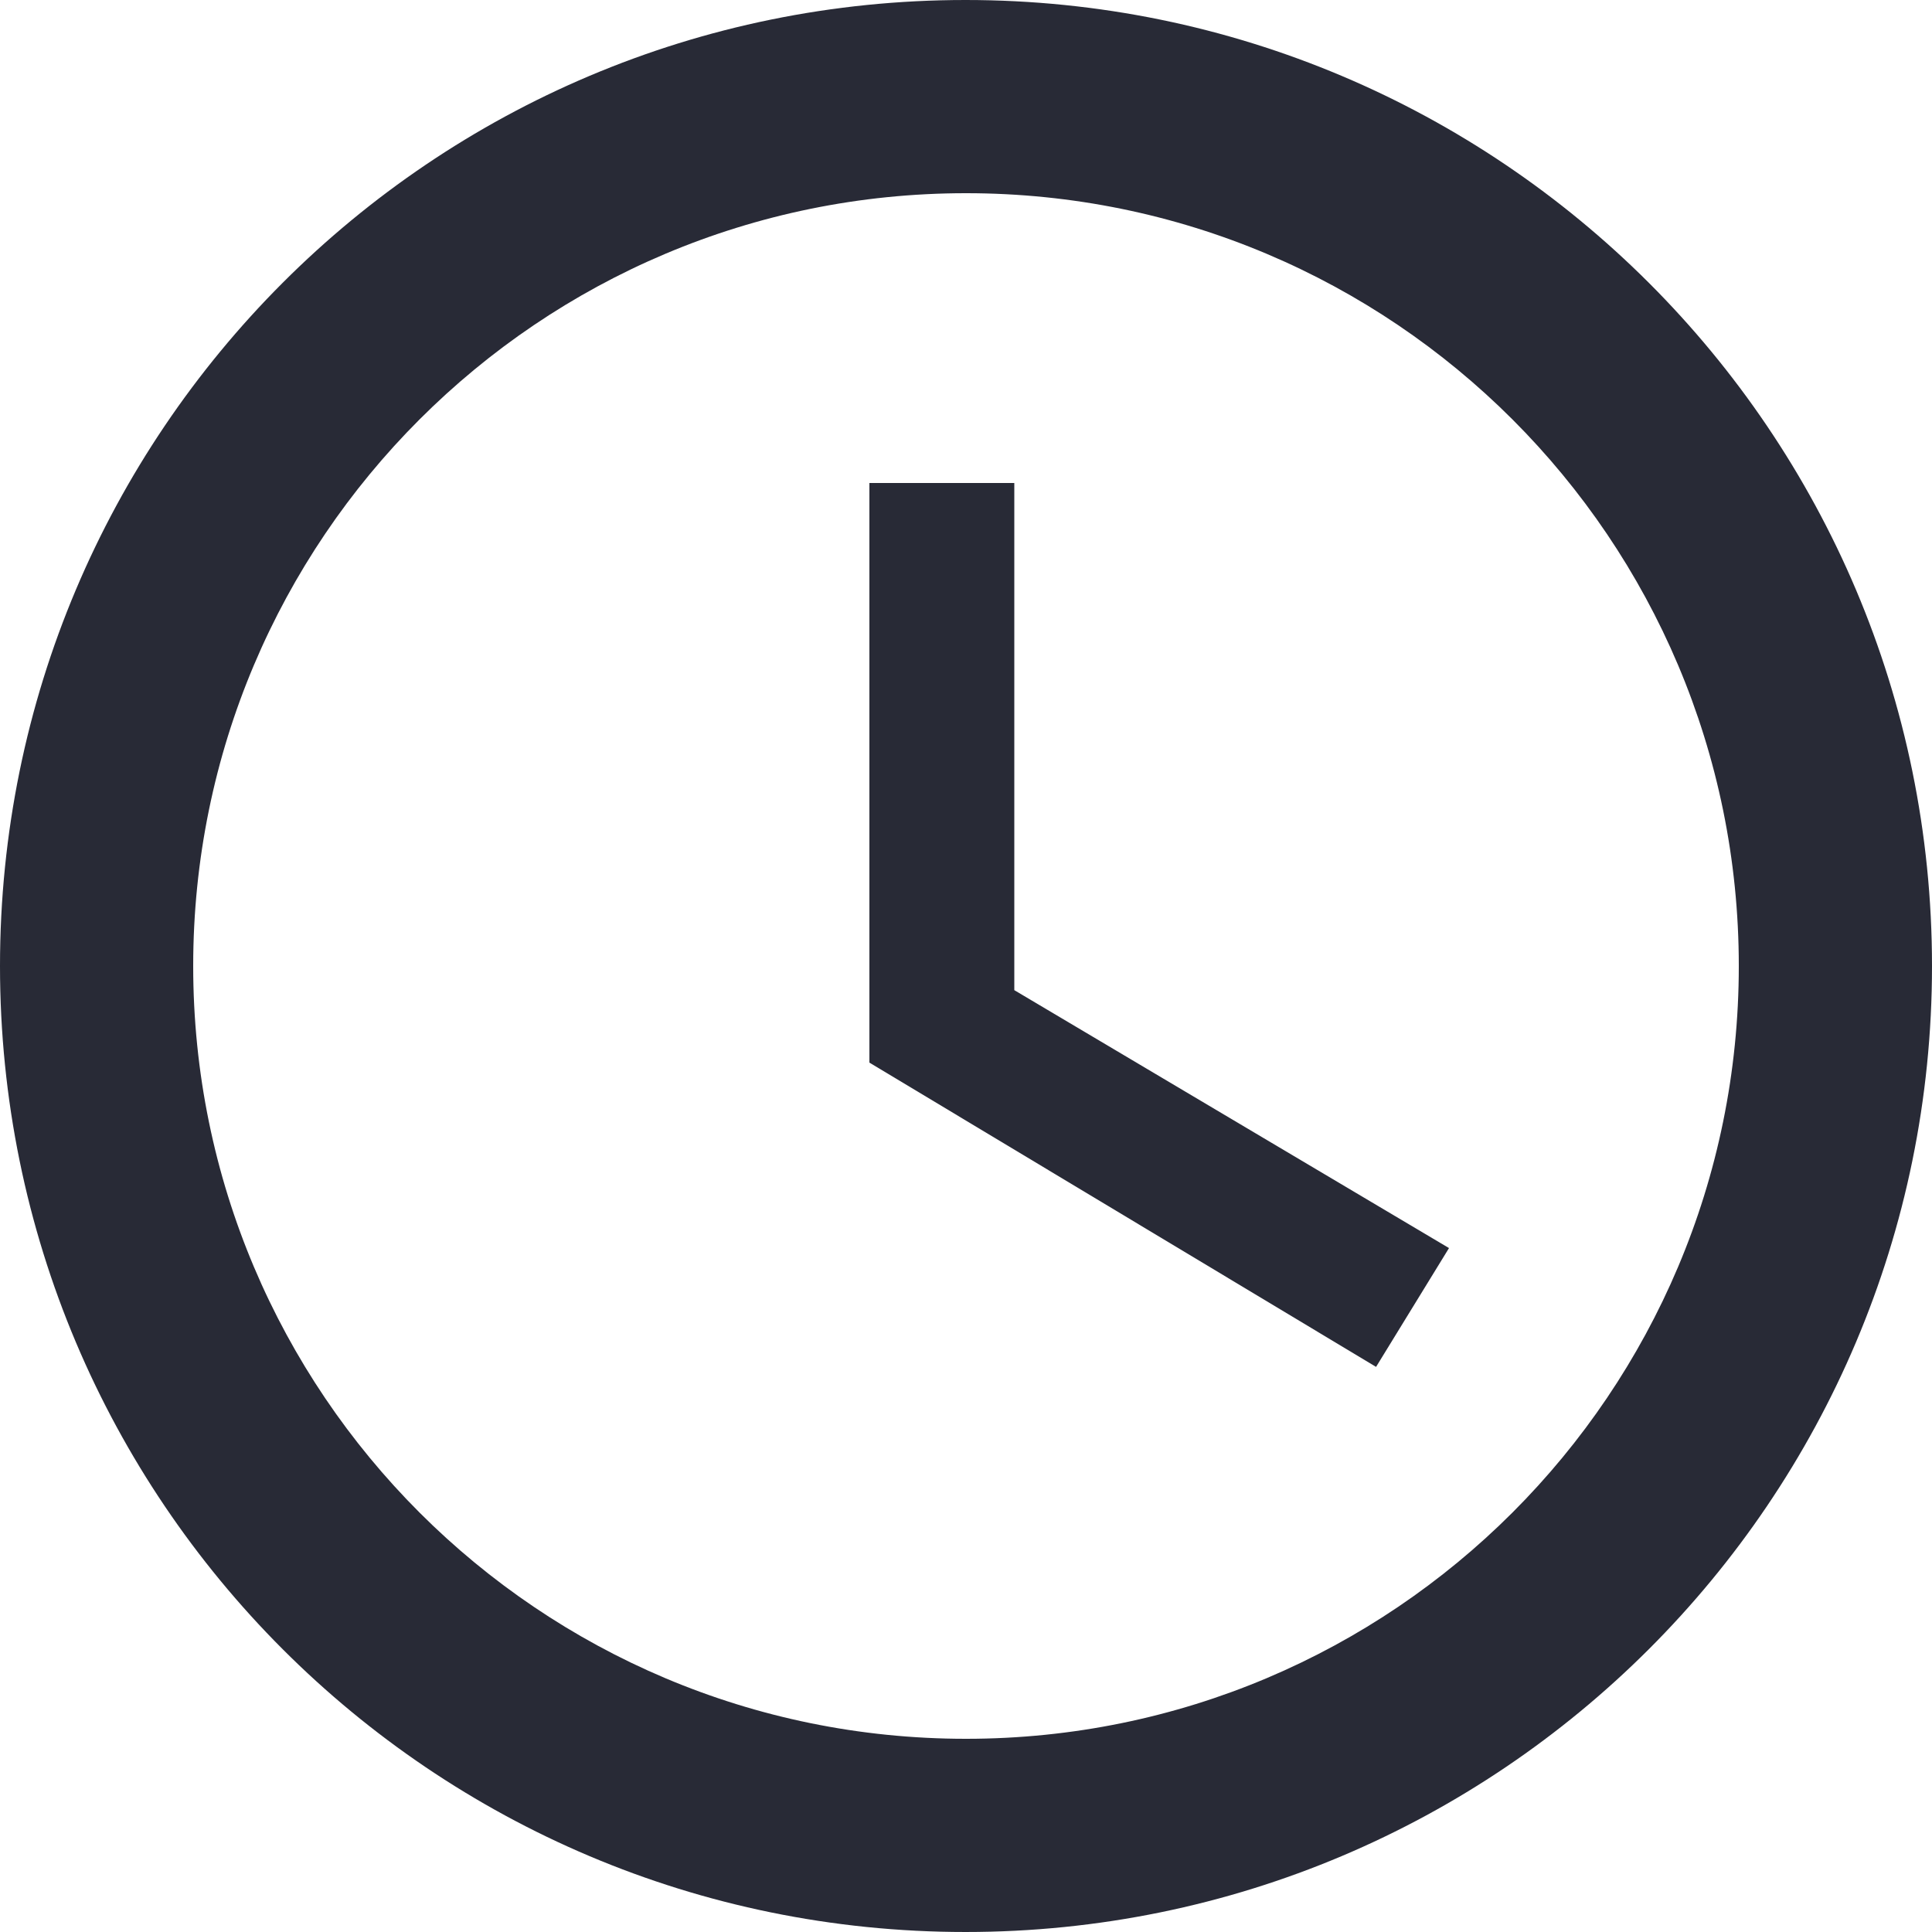
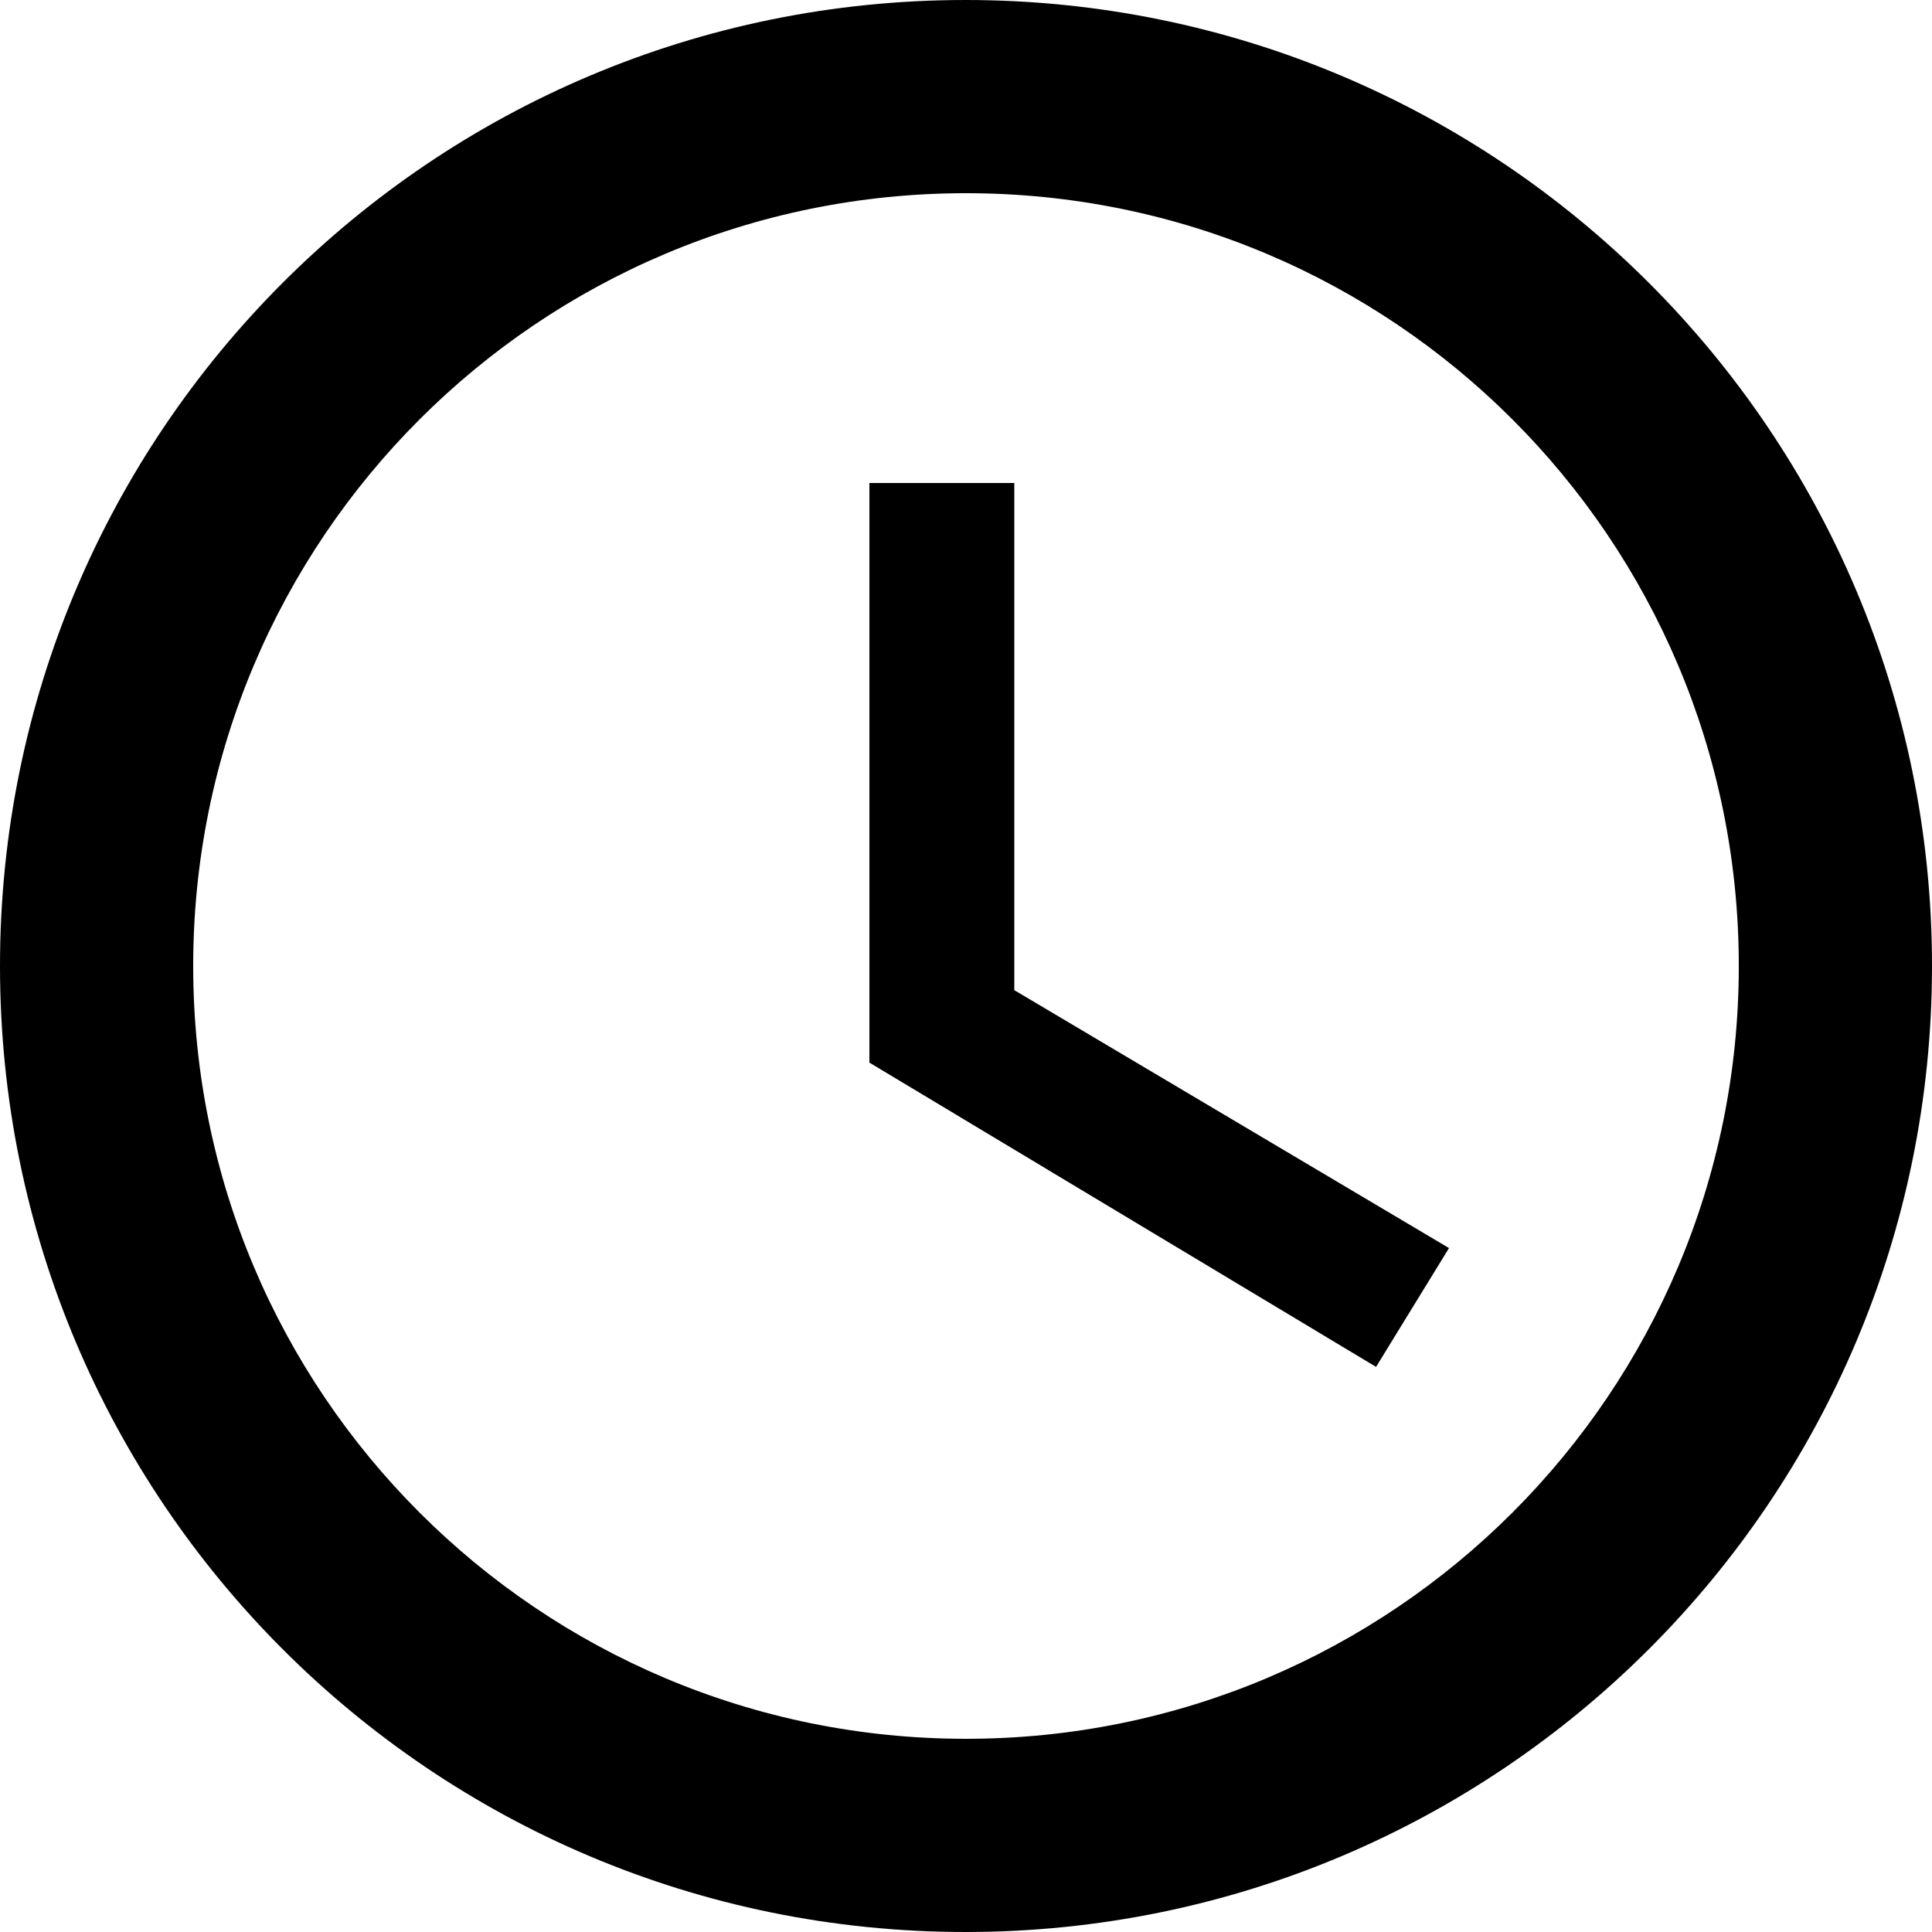
<svg xmlns="http://www.w3.org/2000/svg" version="1.1" width="512" height="512" x="0" y="0" viewBox="0 0 426.667 426.667" style="enable-background:new 0 0 512 512" xml:space="preserve" class="">
  <g>
-     <path d="M213.227,0C95.36,0,0,95.467,0,213.333s95.36,213.333,213.227,213.333s213.44-95.467,213.44-213.333S331.093,0,213.227,0z   M213.333,384c-94.293,0-170.667-76.373-170.667-170.667S119.04,42.667,213.333,42.667S384,119.04,384,213.333  S307.627,384,213.333,384z" fill="#282a36" data-original="#000000" style="" class="" />
-     <path d="M224,106.667h-32v128l111.893,67.2L320,275.627l-96-56.96V106.667z" fill="#282a36" data-original="#000000" style="" class="" />
+     <path d="M213.227,0C95.36,0,0,95.467,0,213.333s95.36,213.333,213.227,213.333s213.44-95.467,213.44-213.333S331.093,0,213.227,0z   M213.333,384c-94.293,0-170.667-76.373-170.667-170.667S119.04,42.667,213.333,42.667S384,119.04,384,213.333  S307.627,384,213.333,384z" fill="#000000" data-original="#000000" style="" class="" />
+     <path d="M224,106.667h-32v128l111.893,67.2L320,275.627l-96-56.96V106.667z" fill="#000000" data-original="#000000" style="" class="" />
    <g>
</g>
    <g>
</g>
    <g>
</g>
    <g>
</g>
    <g>
</g>
    <g>
</g>
    <g>
</g>
    <g>
</g>
    <g>
</g>
    <g>
</g>
    <g>
</g>
    <g>
</g>
    <g>
</g>
    <g>
</g>
    <g>
</g>
  </g>
</svg>
